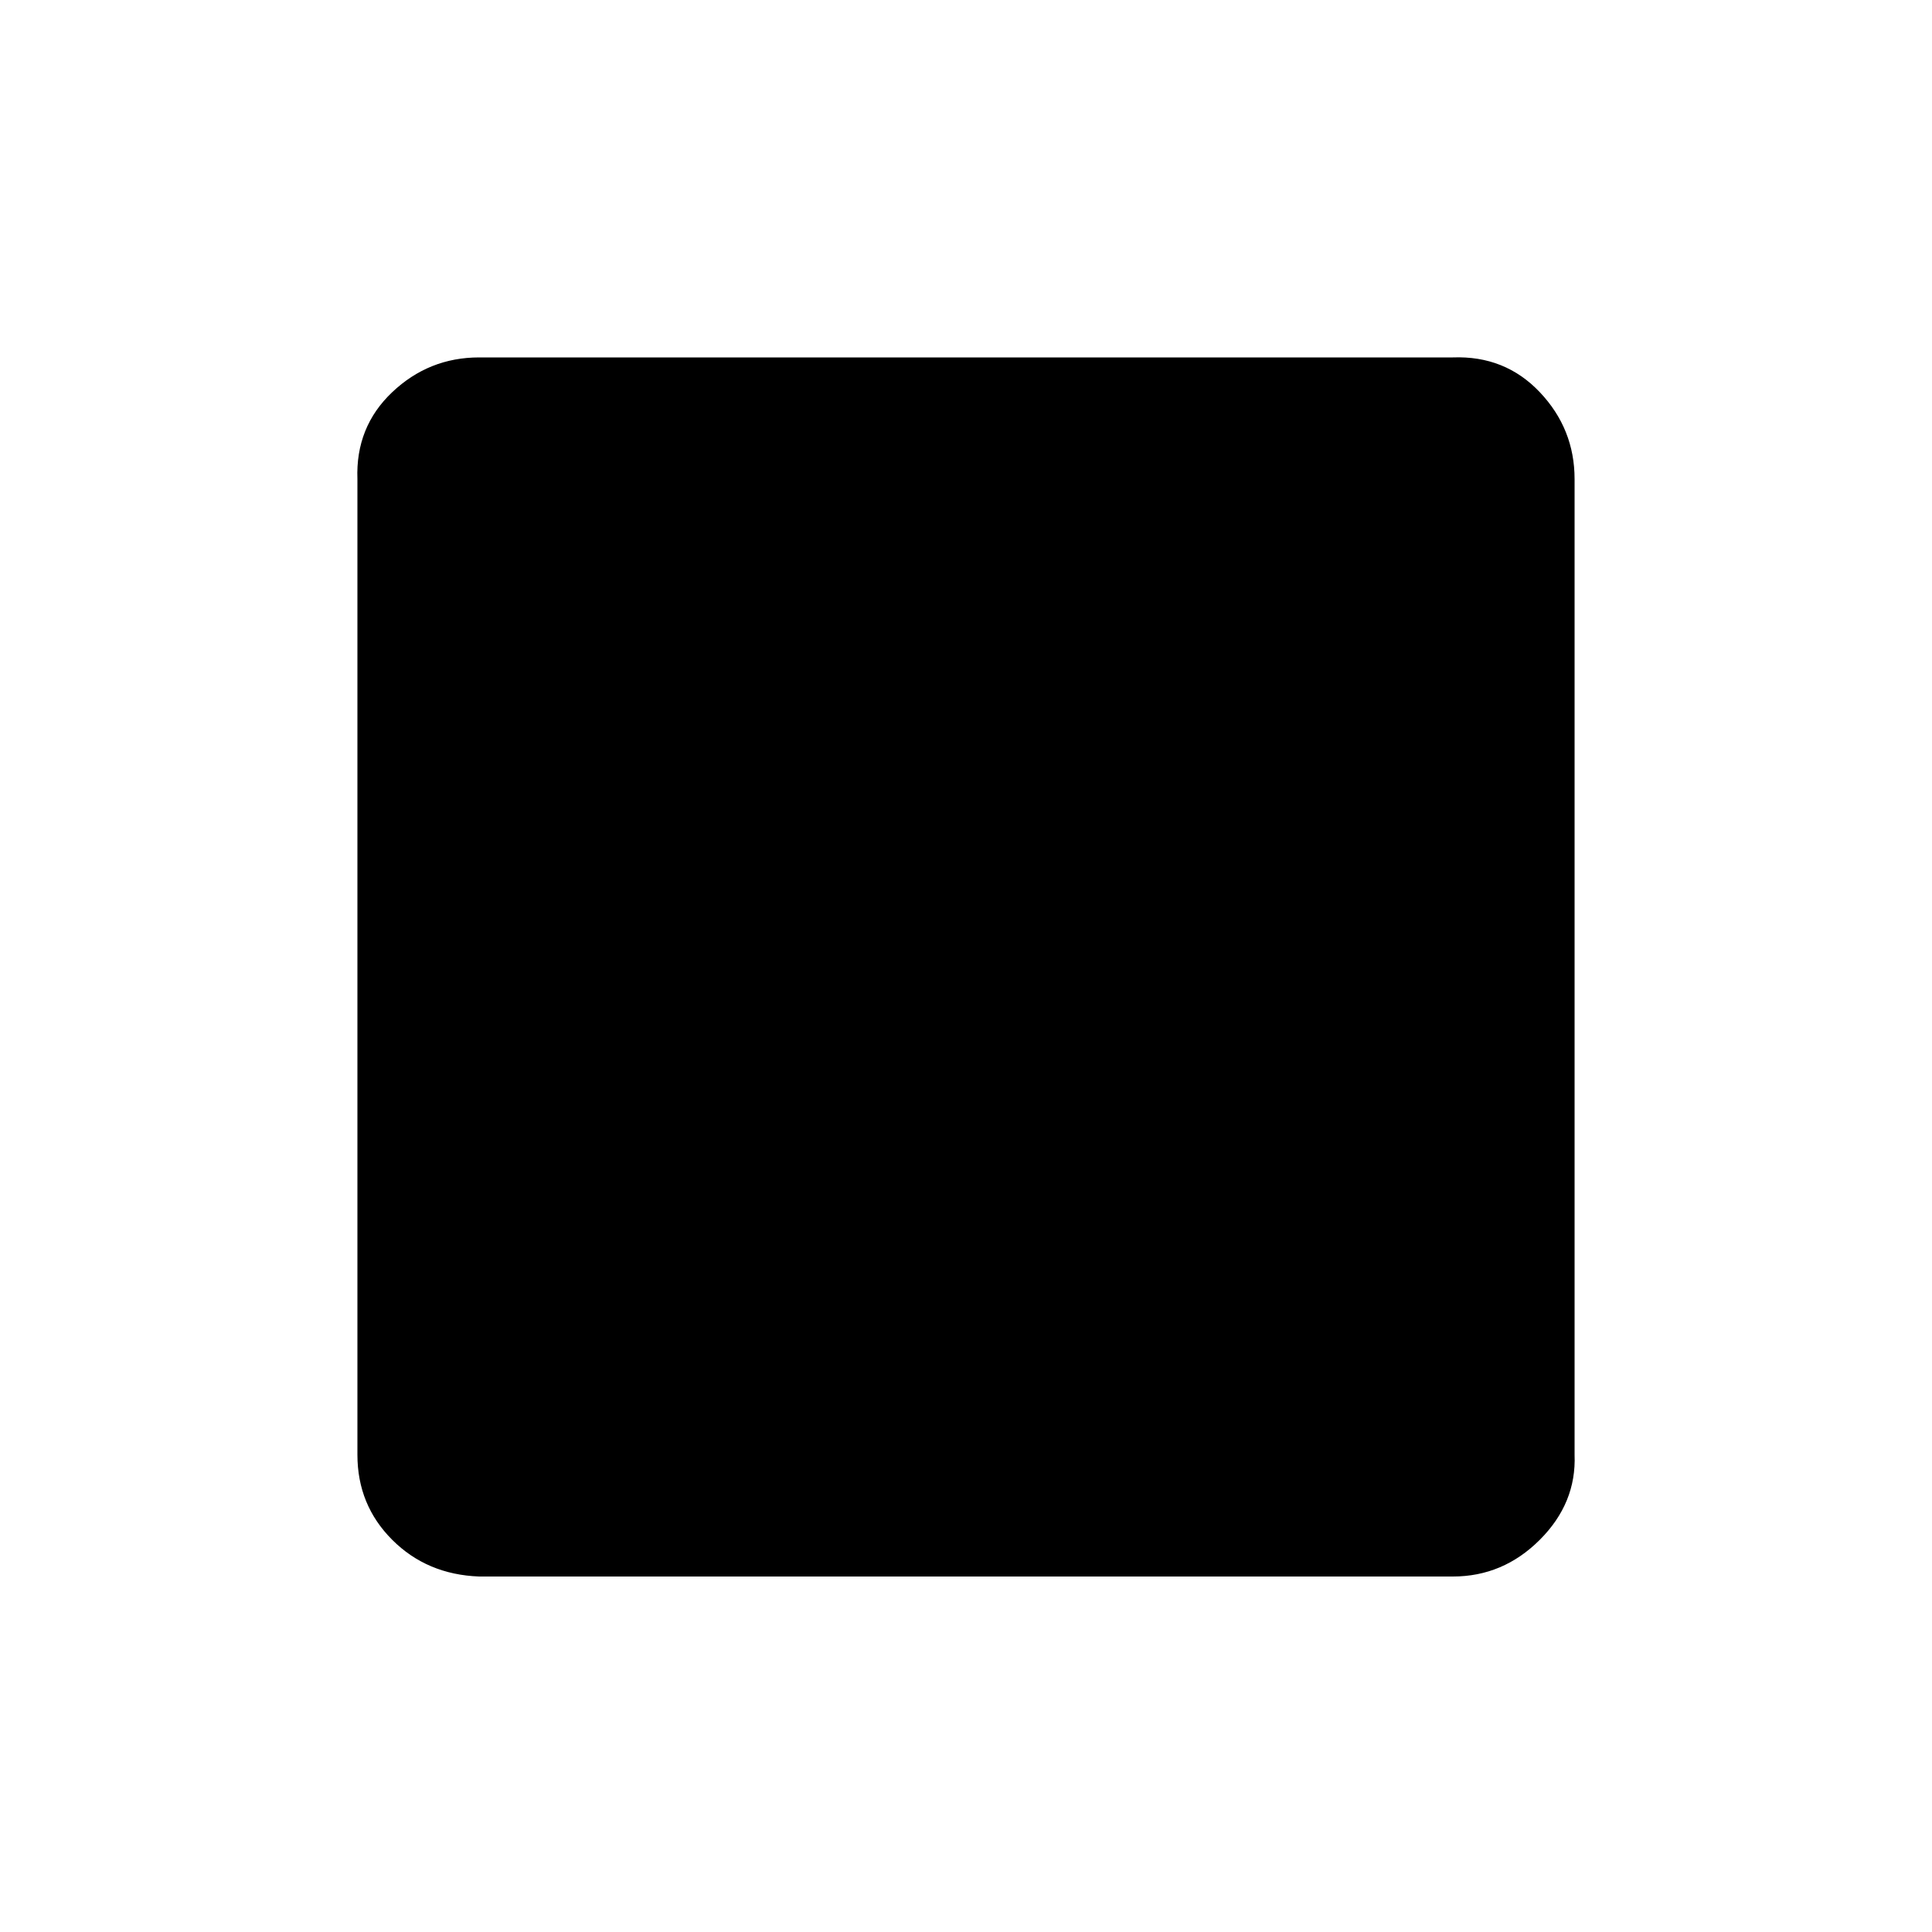
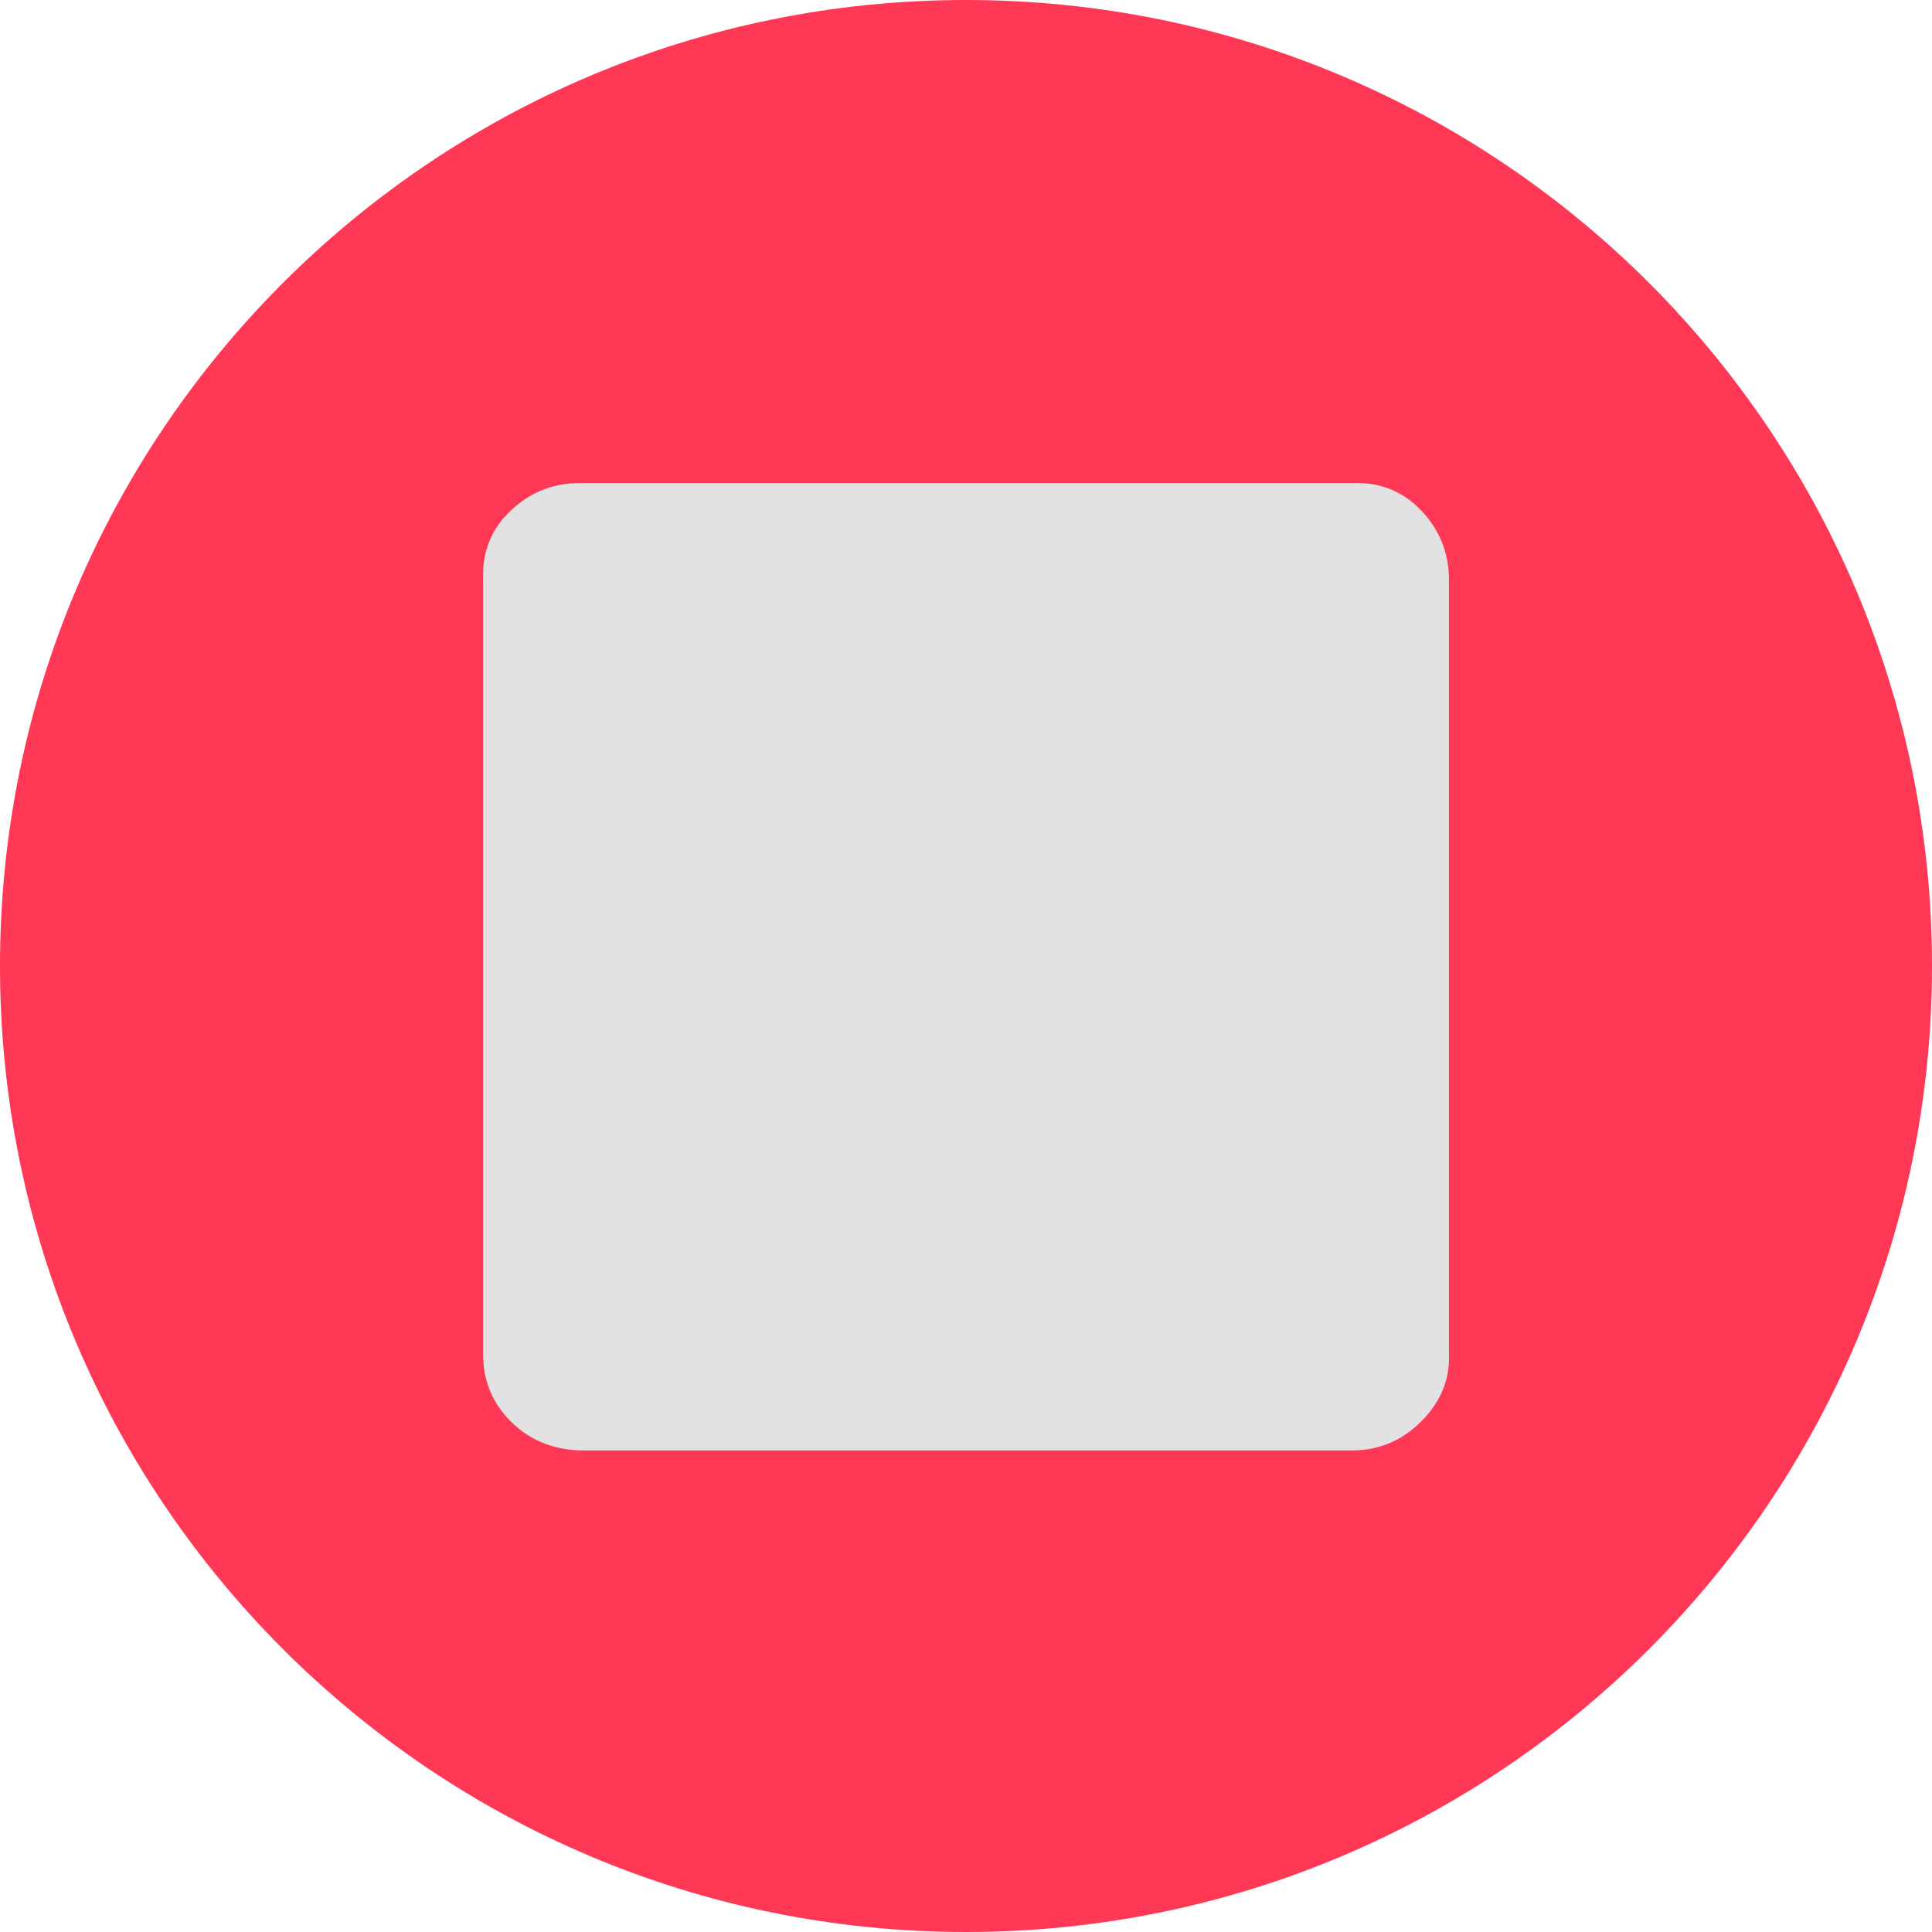
- <svg xmlns="http://www.w3.org/2000/svg" fill="#000000" width="800px" height="800px" viewBox="0 0 32 32" version="1.1">
-   <path d="M5.92 24.096q0 0.832 0.576 1.408t1.44 0.608h16.128q0.832 0 1.44-0.608t0.576-1.408v-16.16q0-0.832-0.576-1.44t-1.44-0.576h-16.128q-0.832 0-1.44 0.576t-0.576 1.44v16.16z" />
+ <svg xmlns="http://www.w3.org/2000/svg" fill="#000000" width="800px" height="800px" viewBox="0 0 32 32" version="1.1" id="svg1">
+   <defs id="defs1" />
+   <circle style="fill:#ff3856;fill-opacity:1;stroke-width:0.148;paint-order:stroke fill markers" id="path3" cx="16" cy="16" r="16" />
+   <path d="m 8.001,22.424 q 0,0.66 0.457,1.117 0.457,0.457 1.143,0.482 H 22.399 q 0.66,0 1.143,-0.482 0.482,-0.482 0.457,-1.117 V 9.601 q 0,-0.66 -0.457,-1.143 Q 23.085,7.976 22.399,8.001 H 9.601 q -0.66,0 -1.143,0.457 -0.482,0.457 -0.457,1.143 z" id="path1" style="fill:#e2e2e2;fill-opacity:1;stroke-width:0.794" />
</svg>
